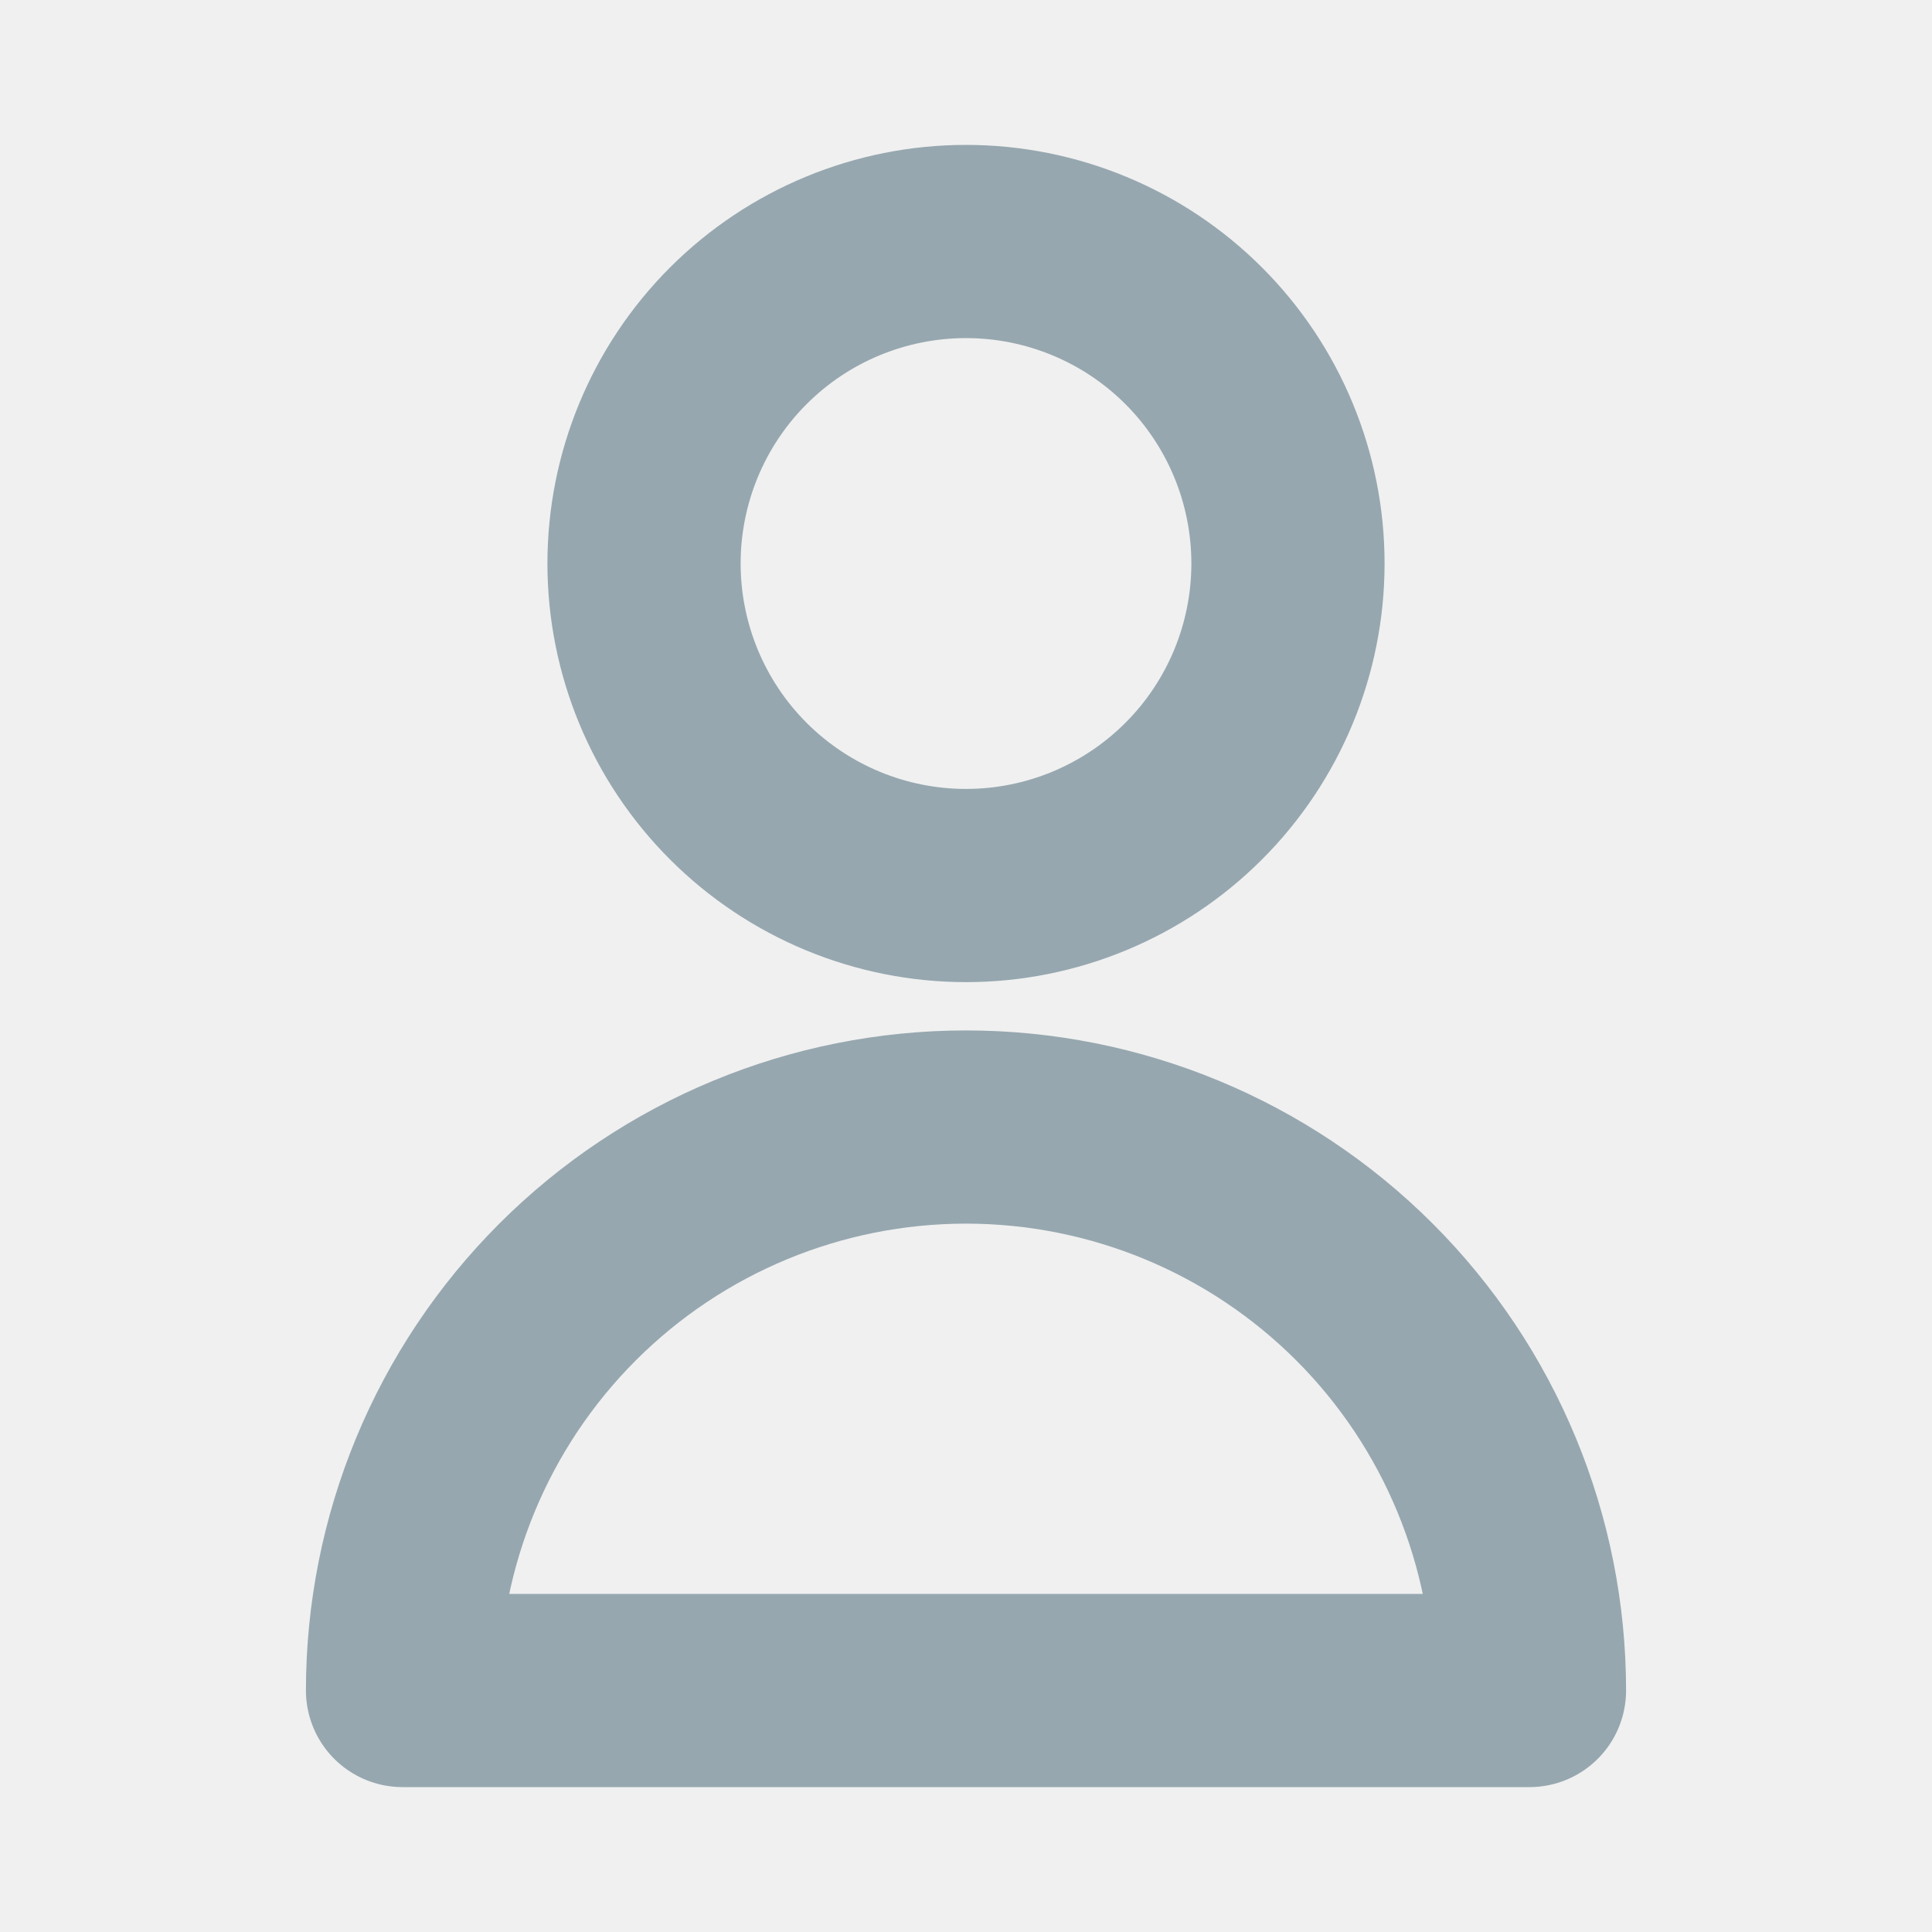
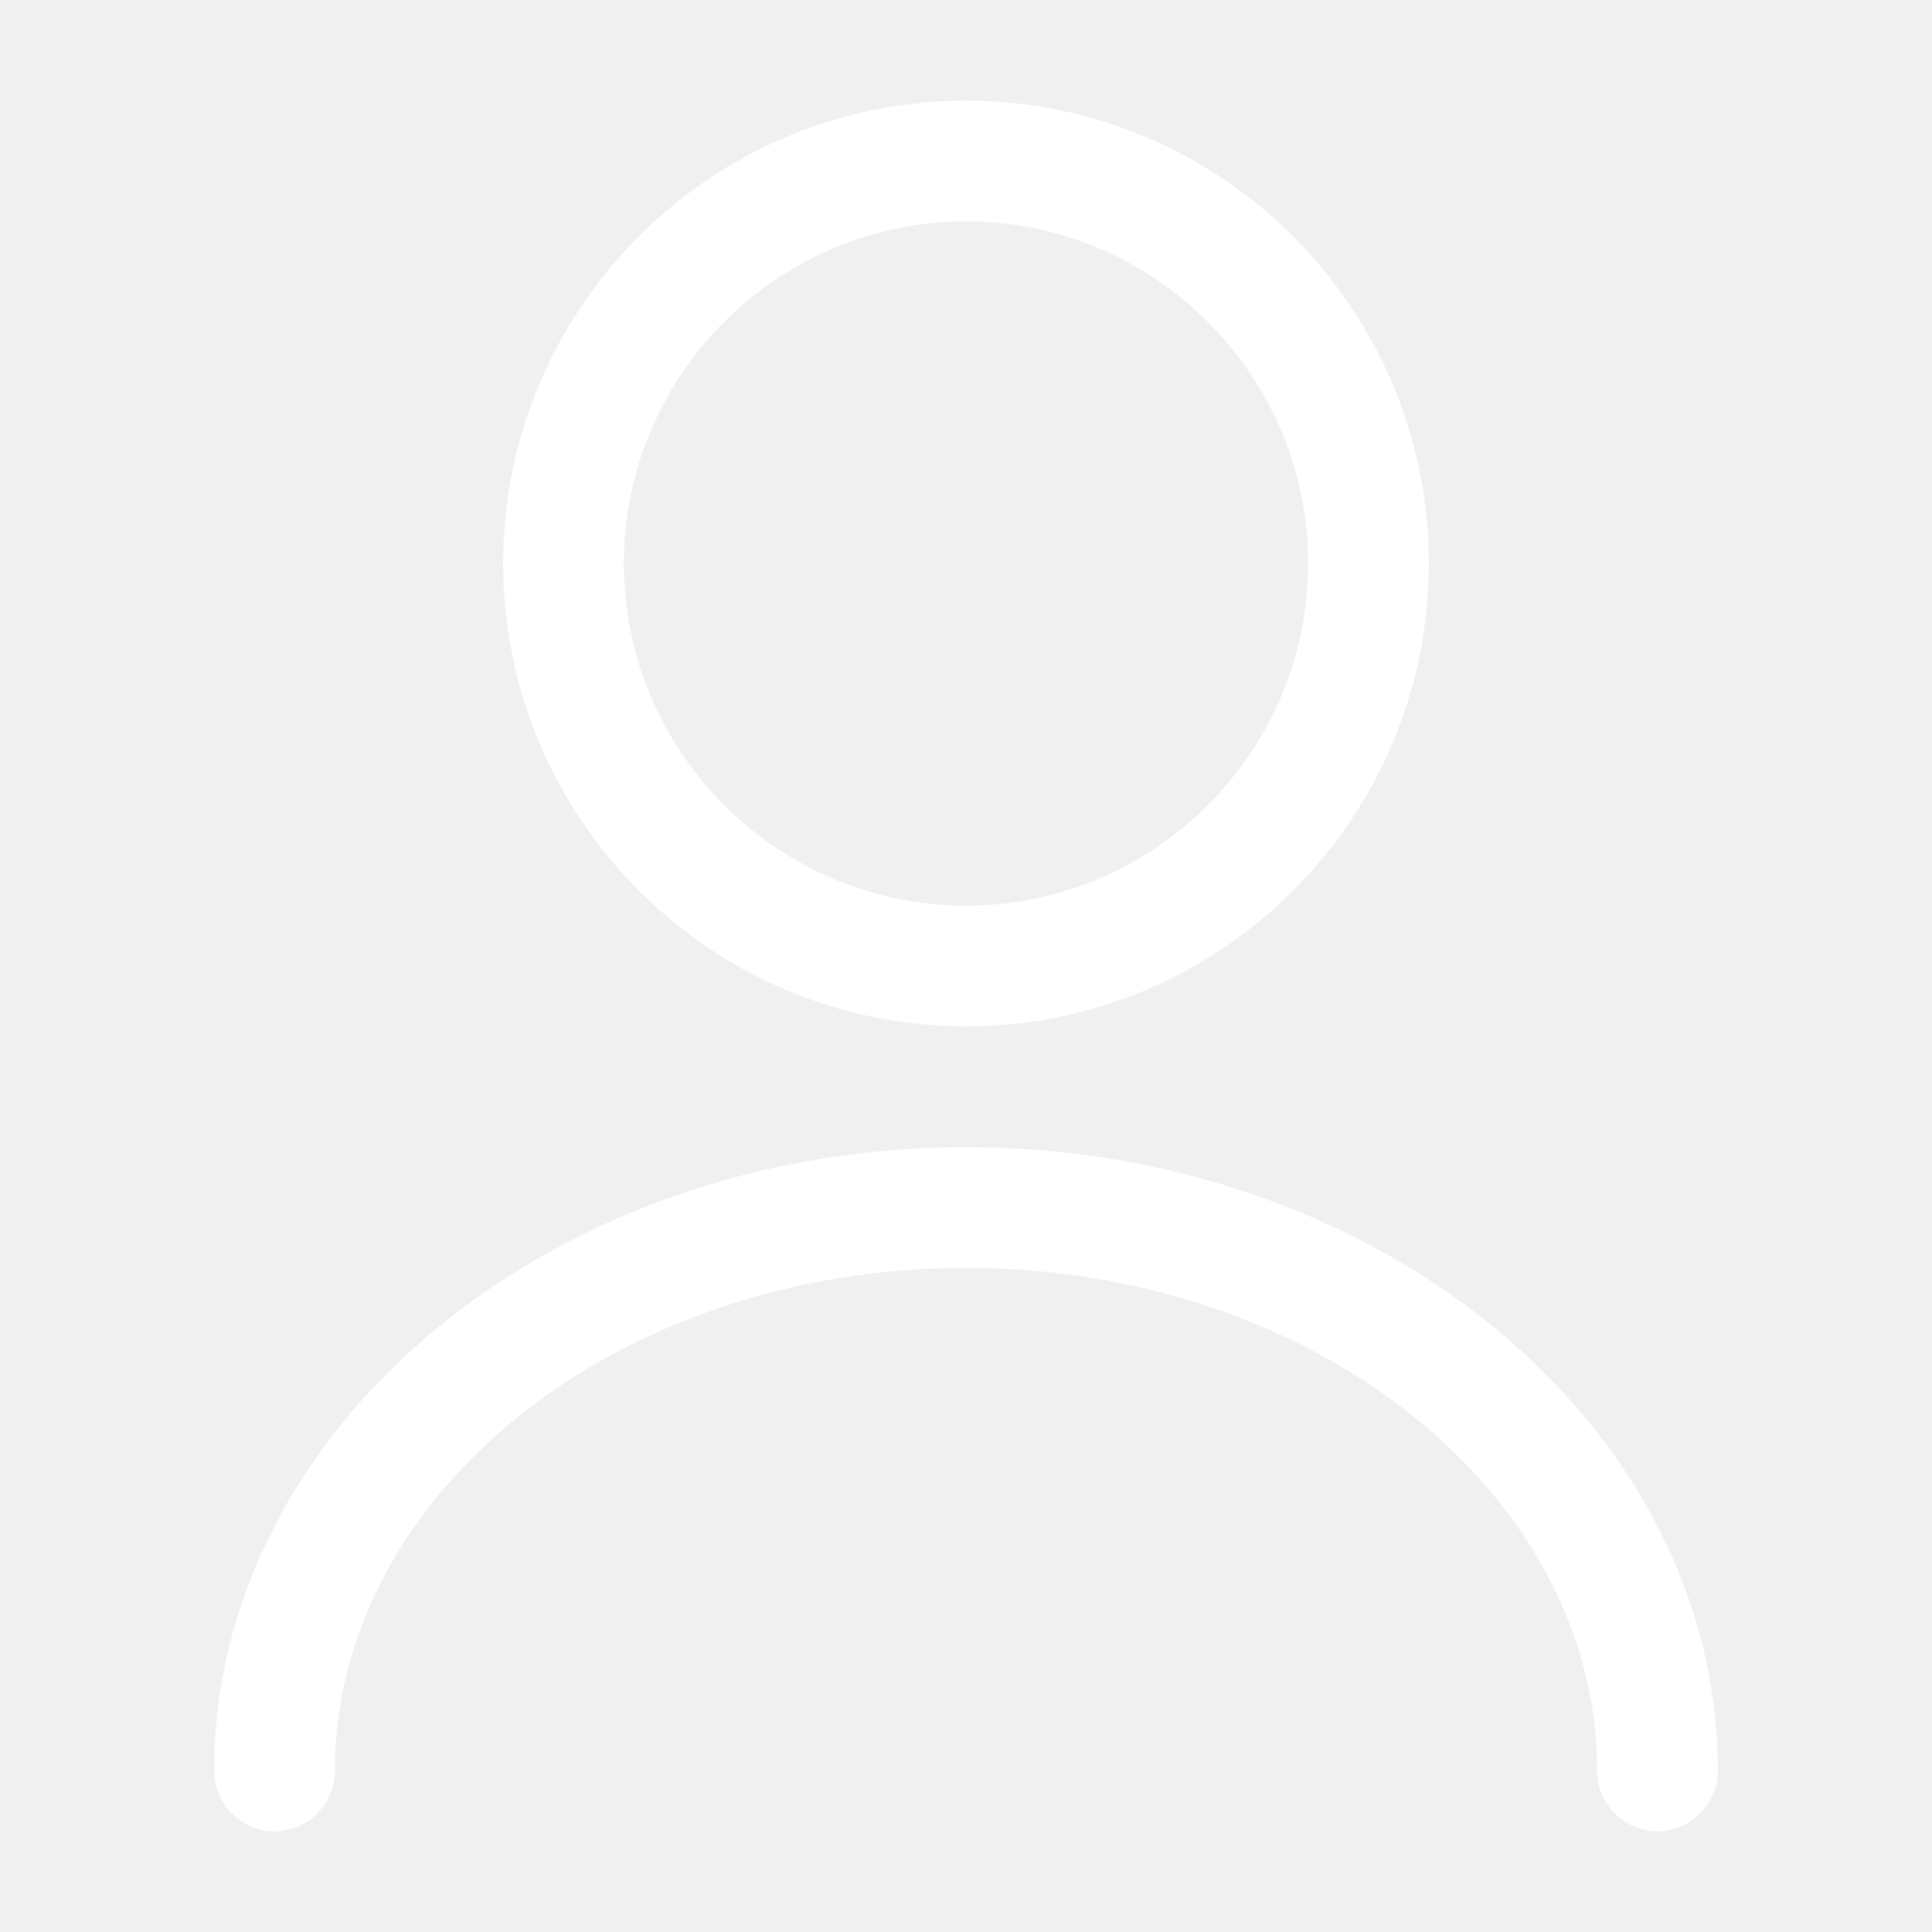
- <svg xmlns="http://www.w3.org/2000/svg" width="20" height="20" viewBox="0 0 20 20" fill="none">
-   <path d="M13.333 5.833C13.333 6.717 12.982 7.565 12.357 8.19C11.732 8.815 10.884 9.167 10 9.167C9.116 9.167 8.268 8.815 7.643 8.19C7.018 7.565 6.667 6.717 6.667 5.833C6.667 4.949 7.018 4.101 7.643 3.476C8.268 2.851 9.116 2.5 10 2.5C10.884 2.5 11.732 2.851 12.357 3.476C12.982 4.101 13.333 4.949 13.333 5.833V5.833ZM10 11.667C8.453 11.667 6.969 12.281 5.875 13.375C4.781 14.469 4.167 15.953 4.167 17.5H15.833C15.833 15.953 15.219 14.469 14.125 13.375C13.031 12.281 11.547 11.667 10 11.667V11.667Z" stroke="#96A7AF" stroke-width="2" stroke-linecap="round" stroke-linejoin="round" />
+ <svg xmlns="http://www.w3.org/2000/svg" width="24" height="24" viewBox="0 0 24 24" fill="none">
+   <path d="M12 12.75C8.83 12.75 6.25 10.17 6.25 7C6.25 3.83 8.83 1.25 12 1.25C15.17 1.25 17.75 3.83 17.75 7C17.75 10.17 15.17 12.75 12 12.75ZM12 2.75C9.66 2.75 7.75 4.66 7.75 7C7.75 9.34 9.66 11.25 12 11.25C14.34 11.25 16.25 9.34 16.25 7C16.25 4.66 14.34 2.75 12 2.75Z" fill="white" fill-opacity="0.98" />
+   <path d="M20.59 22.75C20.18 22.75 19.84 22.41 19.84 22C19.84 18.55 16.32 15.75 12 15.75C7.68 15.75 4.16 18.55 4.16 22C4.16 22.41 3.82 22.75 3.41 22.75C3 22.75 2.66 22.41 2.66 22C2.66 17.73 6.85 14.25 12 14.25C17.15 14.25 21.34 17.73 21.34 22C21.34 22.41 21 22.75 20.59 22.75Z" fill="white" fill-opacity="0.98" />
</svg>
